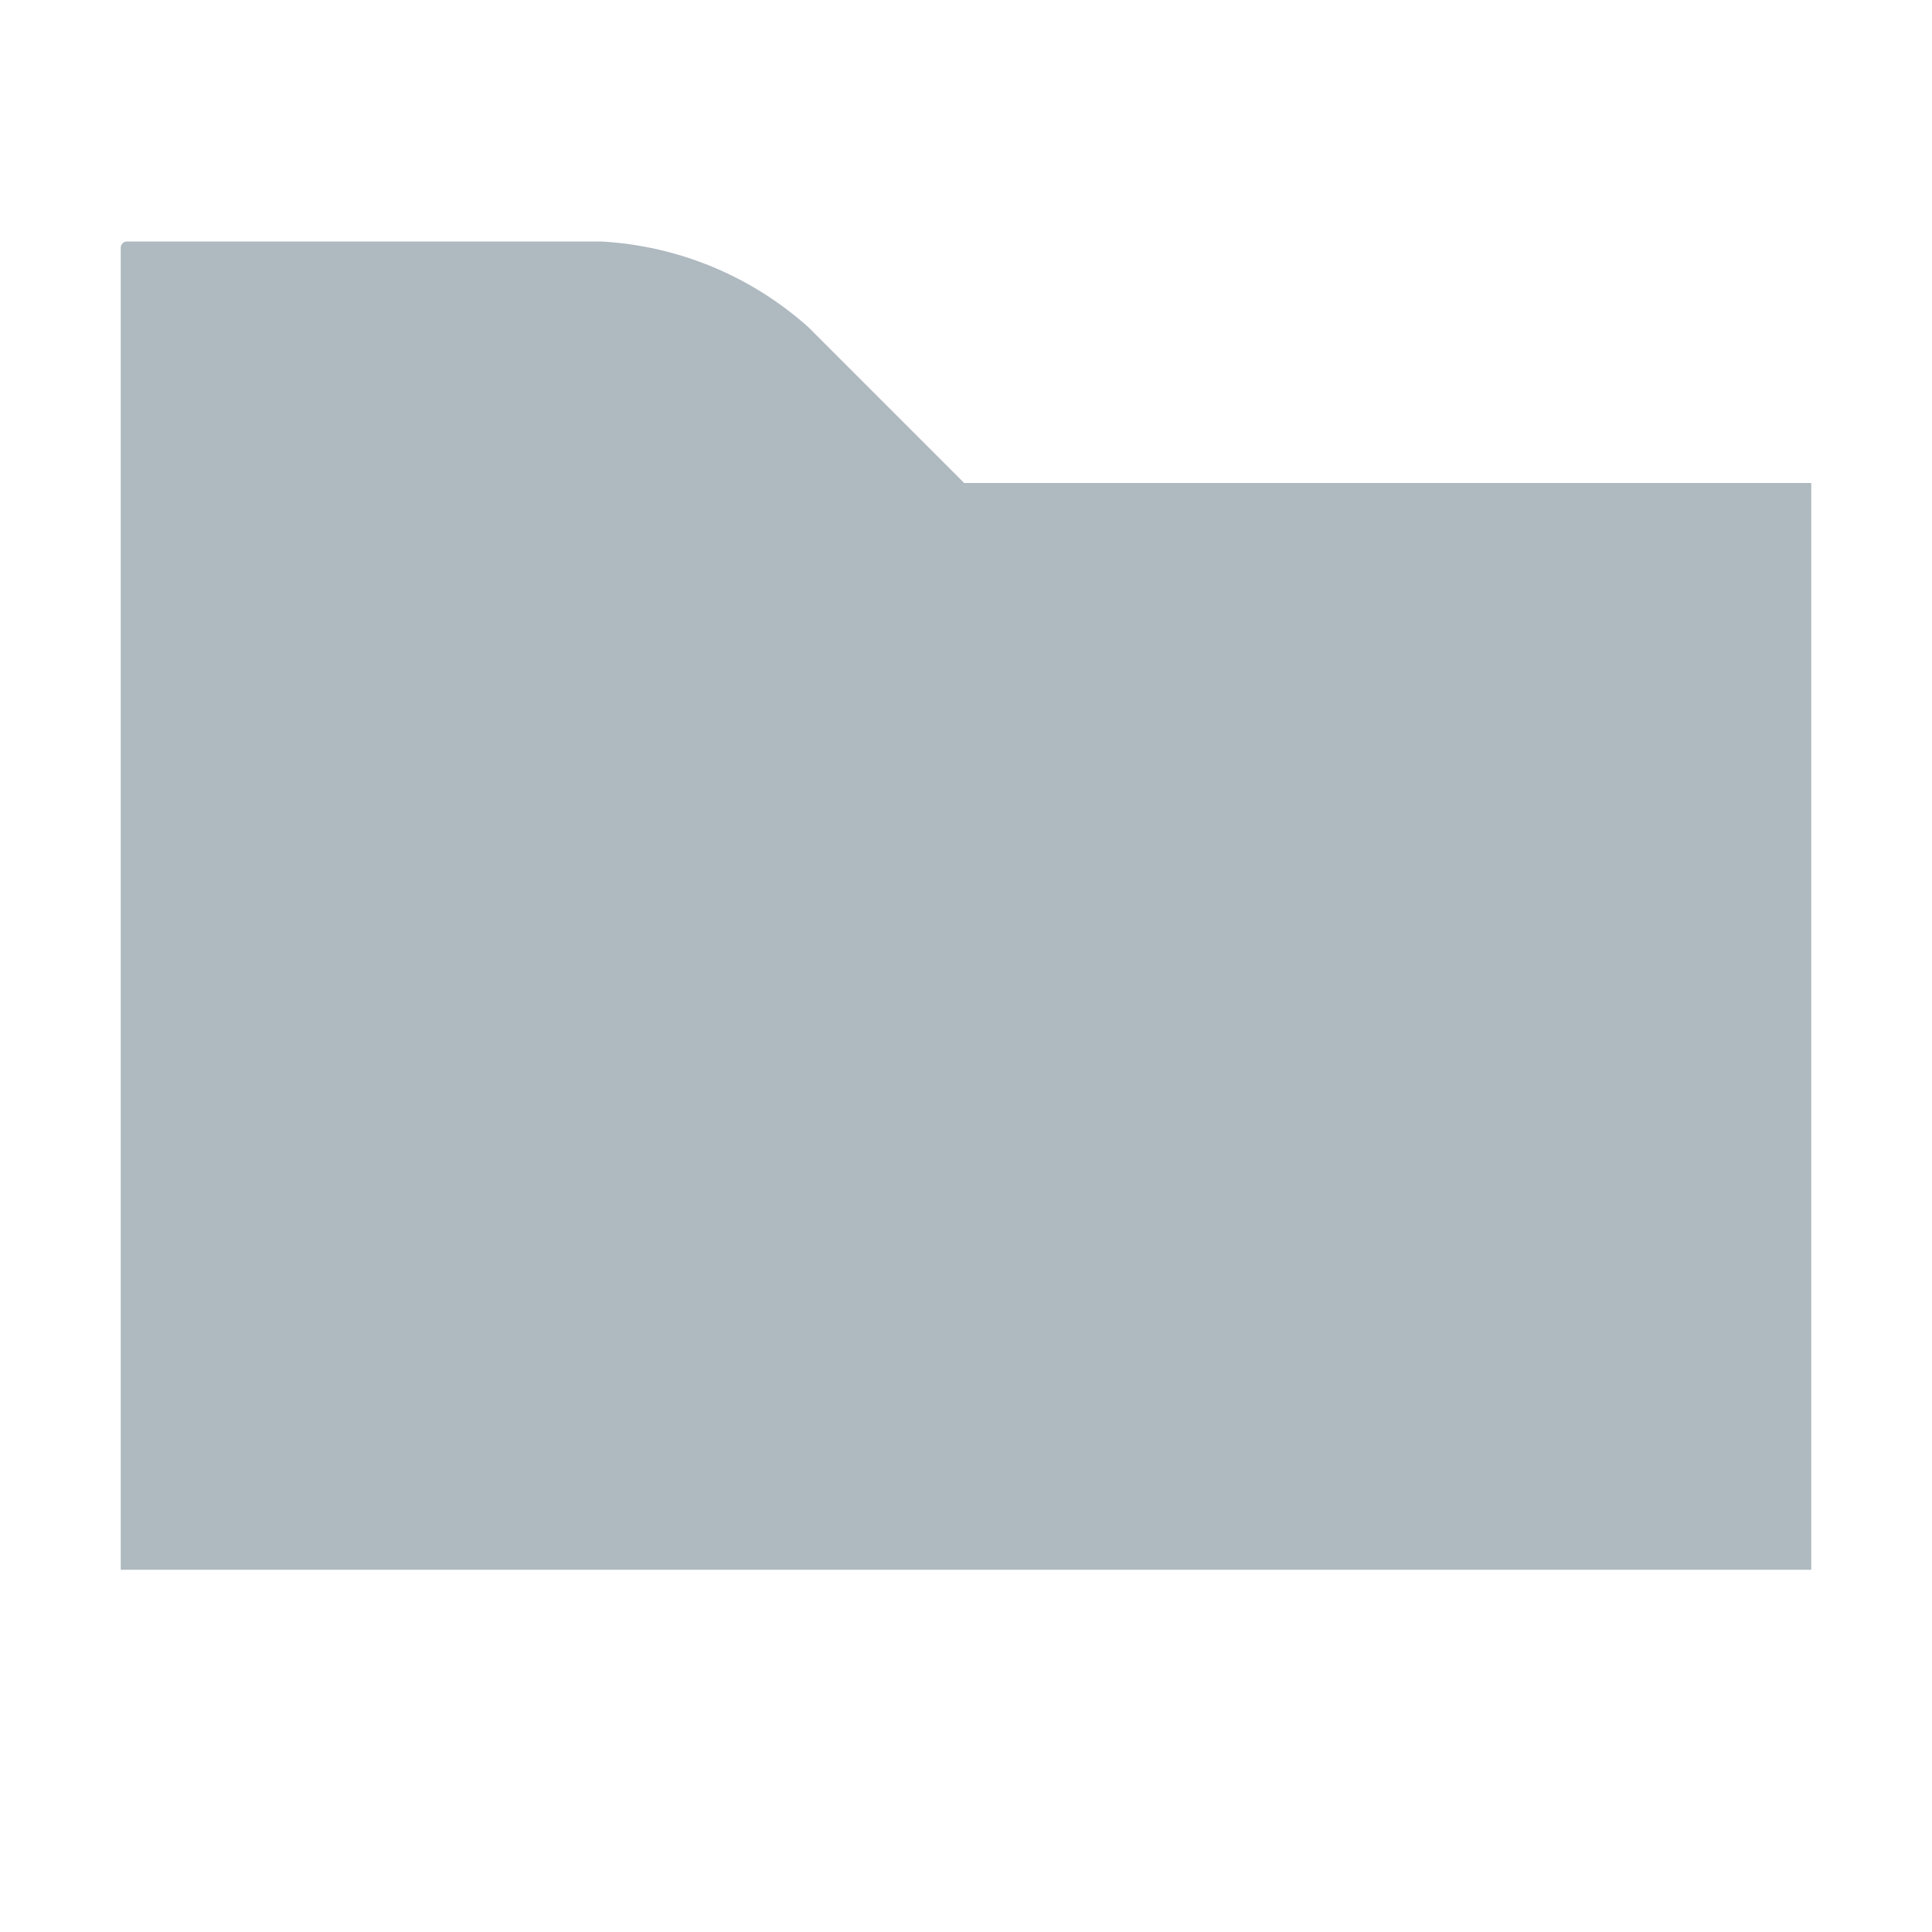
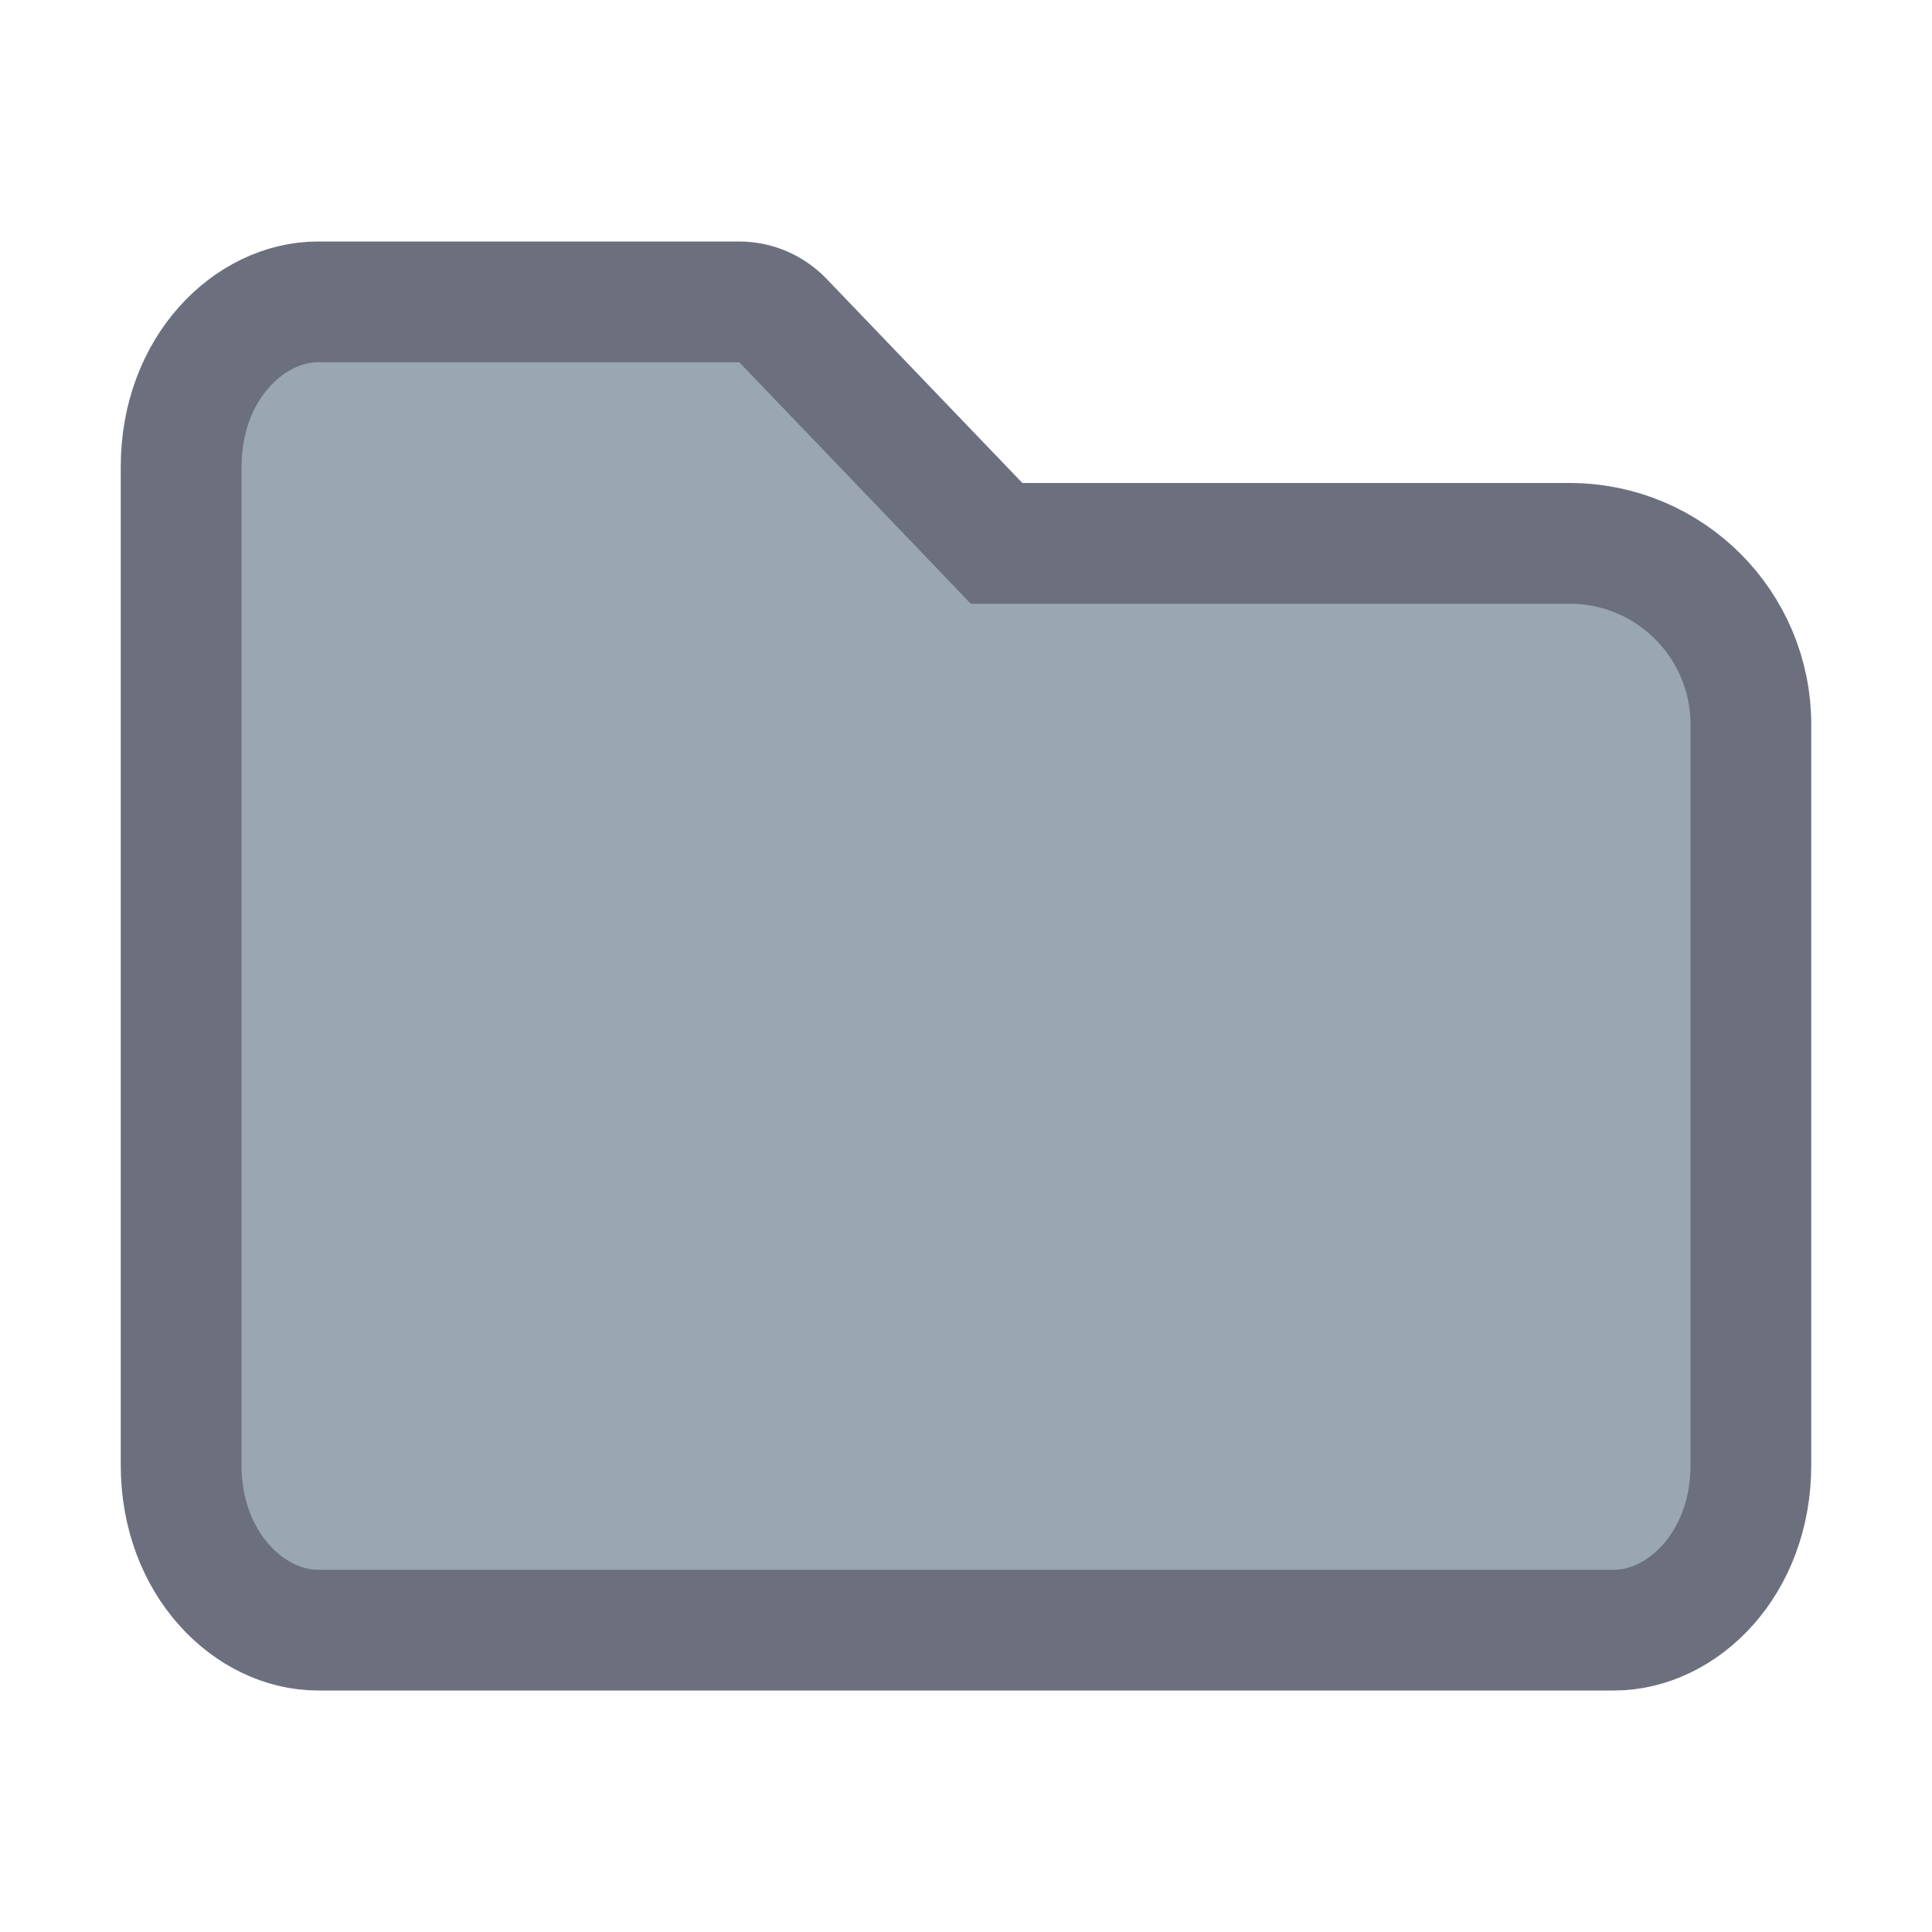
- <svg xmlns="http://www.w3.org/2000/svg" width="16" height="16" viewBox="0 0 16 16">
-   <path fill="#9AA7B0" fill-opacity=".8" fill-rule="evenodd" d="M1,13 L15,13 L15,4 L7.985,4 L6.696,2.711 C6.222,2.286 5.616,2.035 4.979,2 L1.051,2 C1.023,2 1,2.023 1,2.051 L1,13 Z" />
+ <svg xmlns="http://www.w3.org/2000/svg" width="16" height="16" viewBox="0 0 16 16" fill="none">
+   <path d="M8.106 4.346L8.253 4.5H8.467H13C13.828 4.5 14.5 5.172 14.5 6V12.133C14.5 12.953 13.932 13.5 13.367 13.5H2.633C2.068 13.5 1.5 12.953 1.5 12.133V3.867C1.5 3.047 2.068 2.5 2.633 2.5H6.122C6.258 2.5 6.388 2.556 6.483 2.654L8.106 4.346Z" fill="#9AA7B0" stroke="#6C707E" />
</svg>
